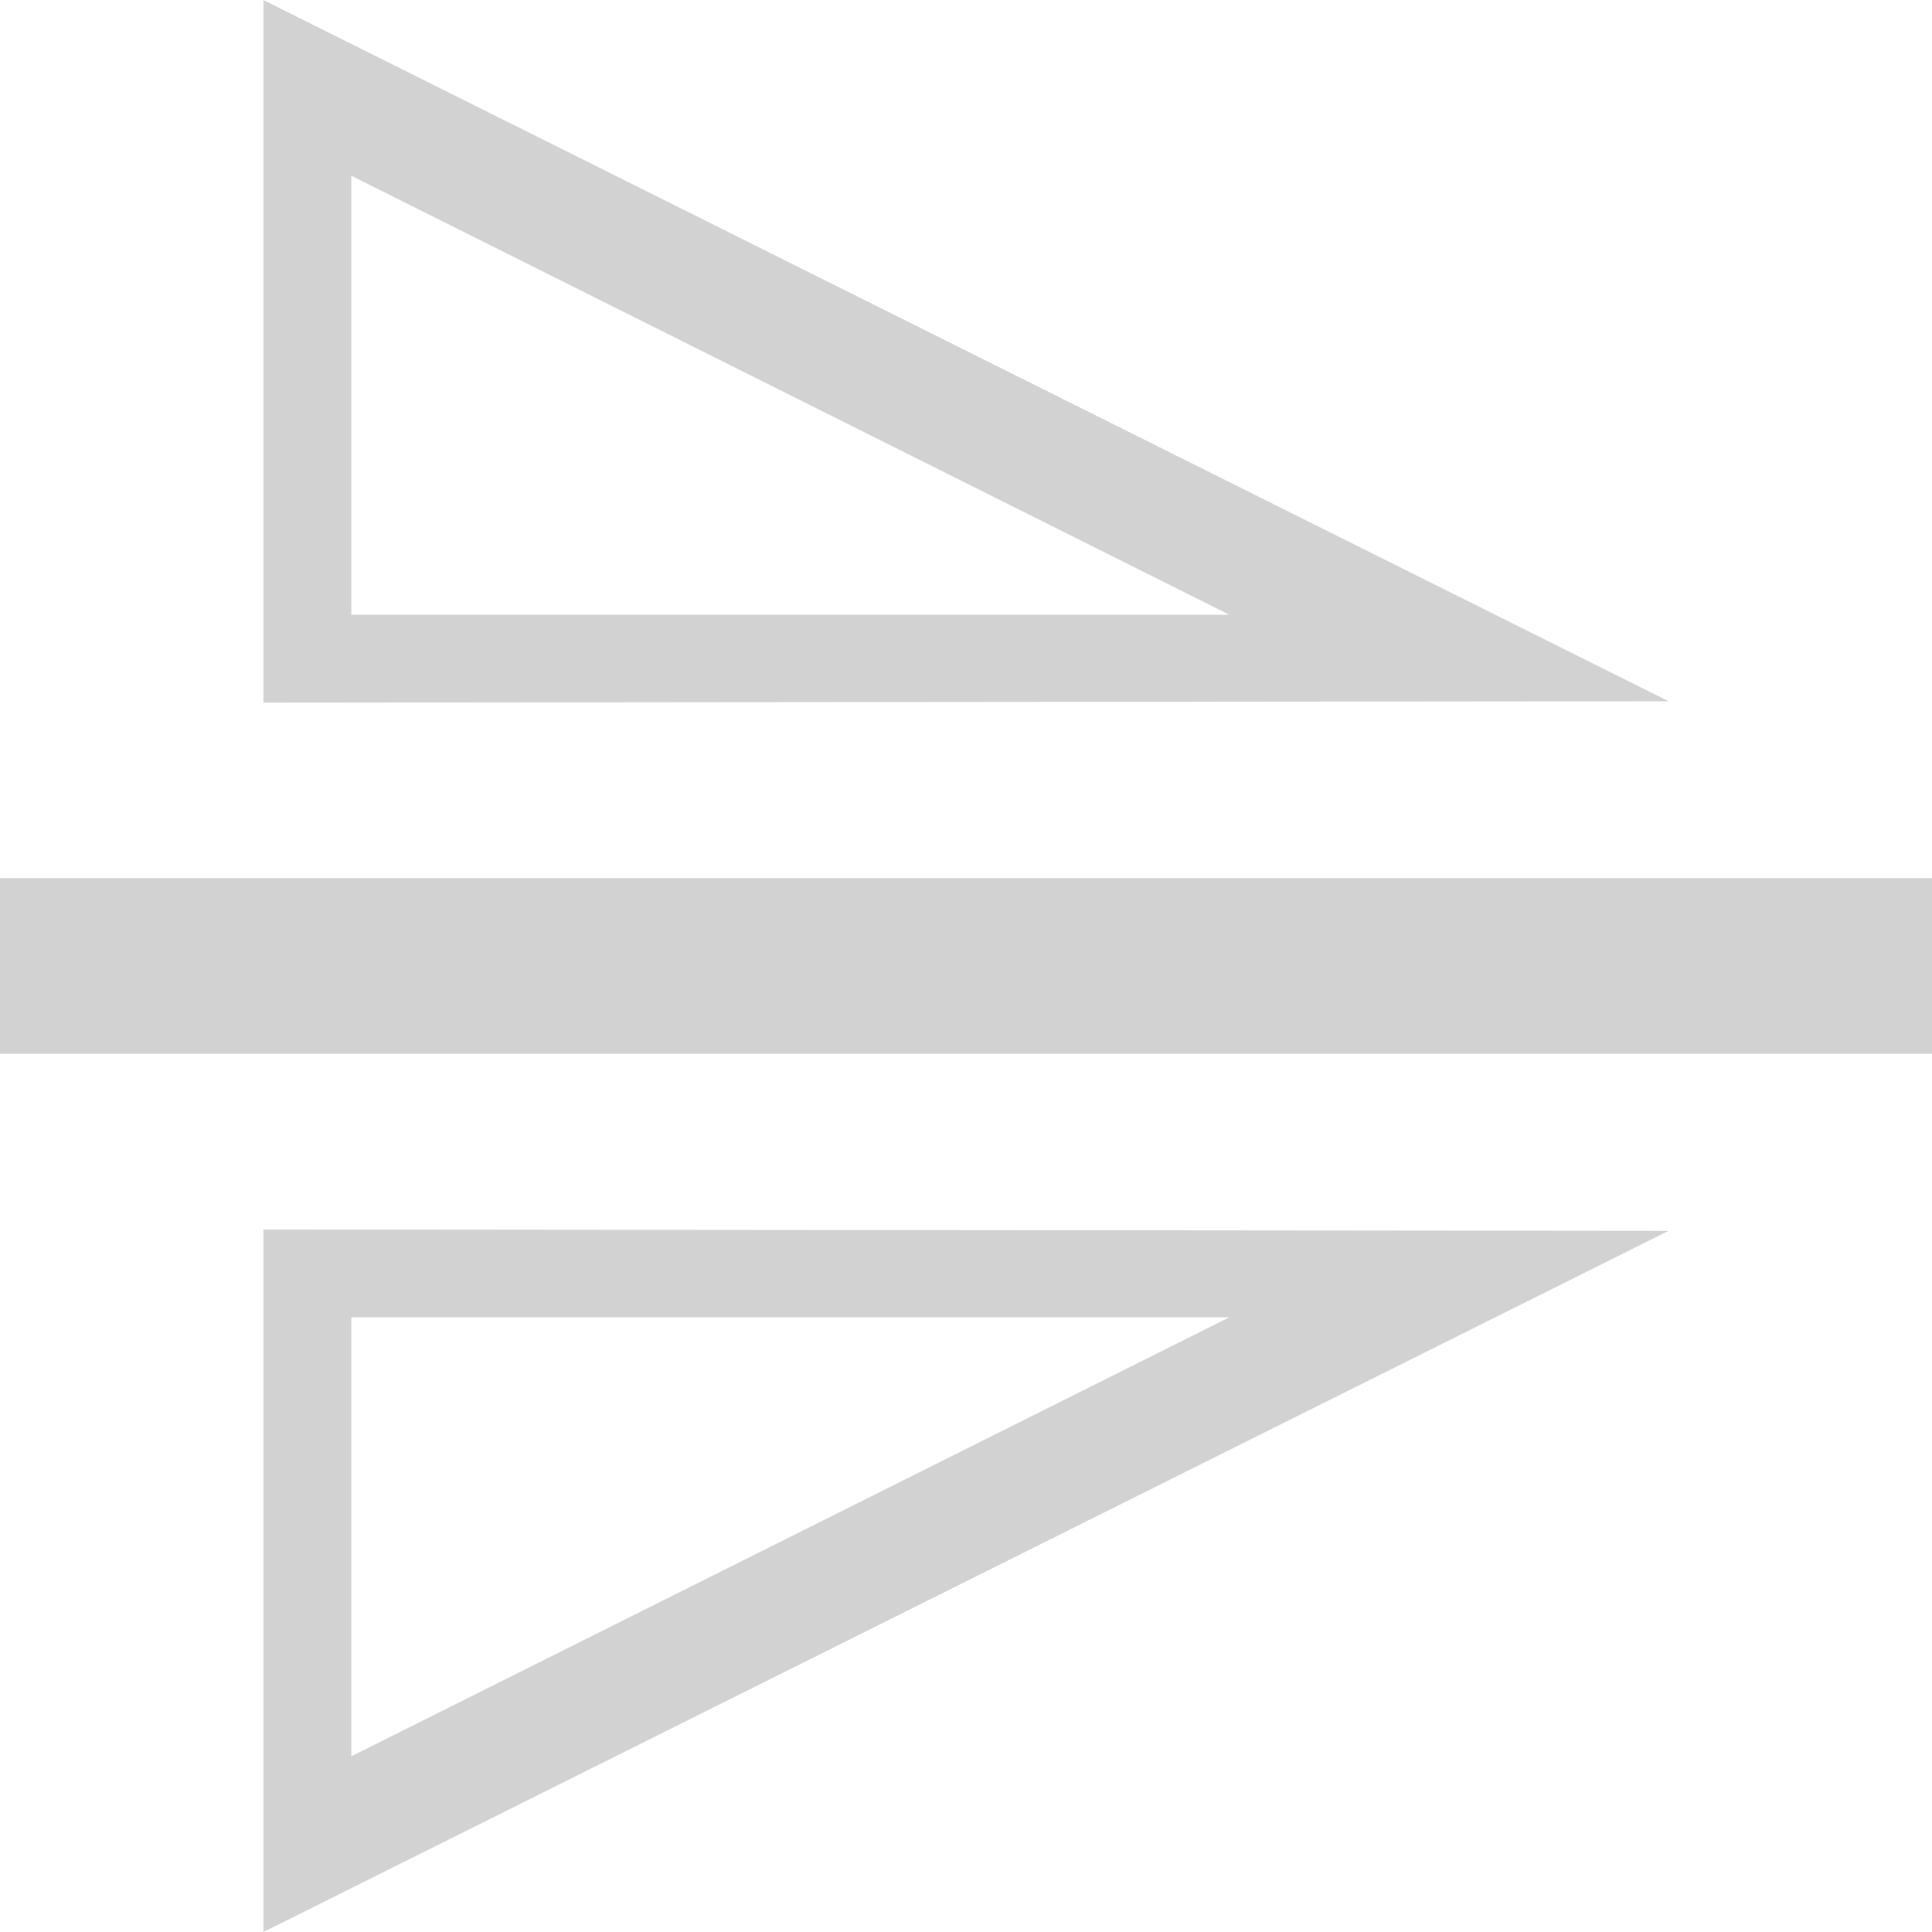
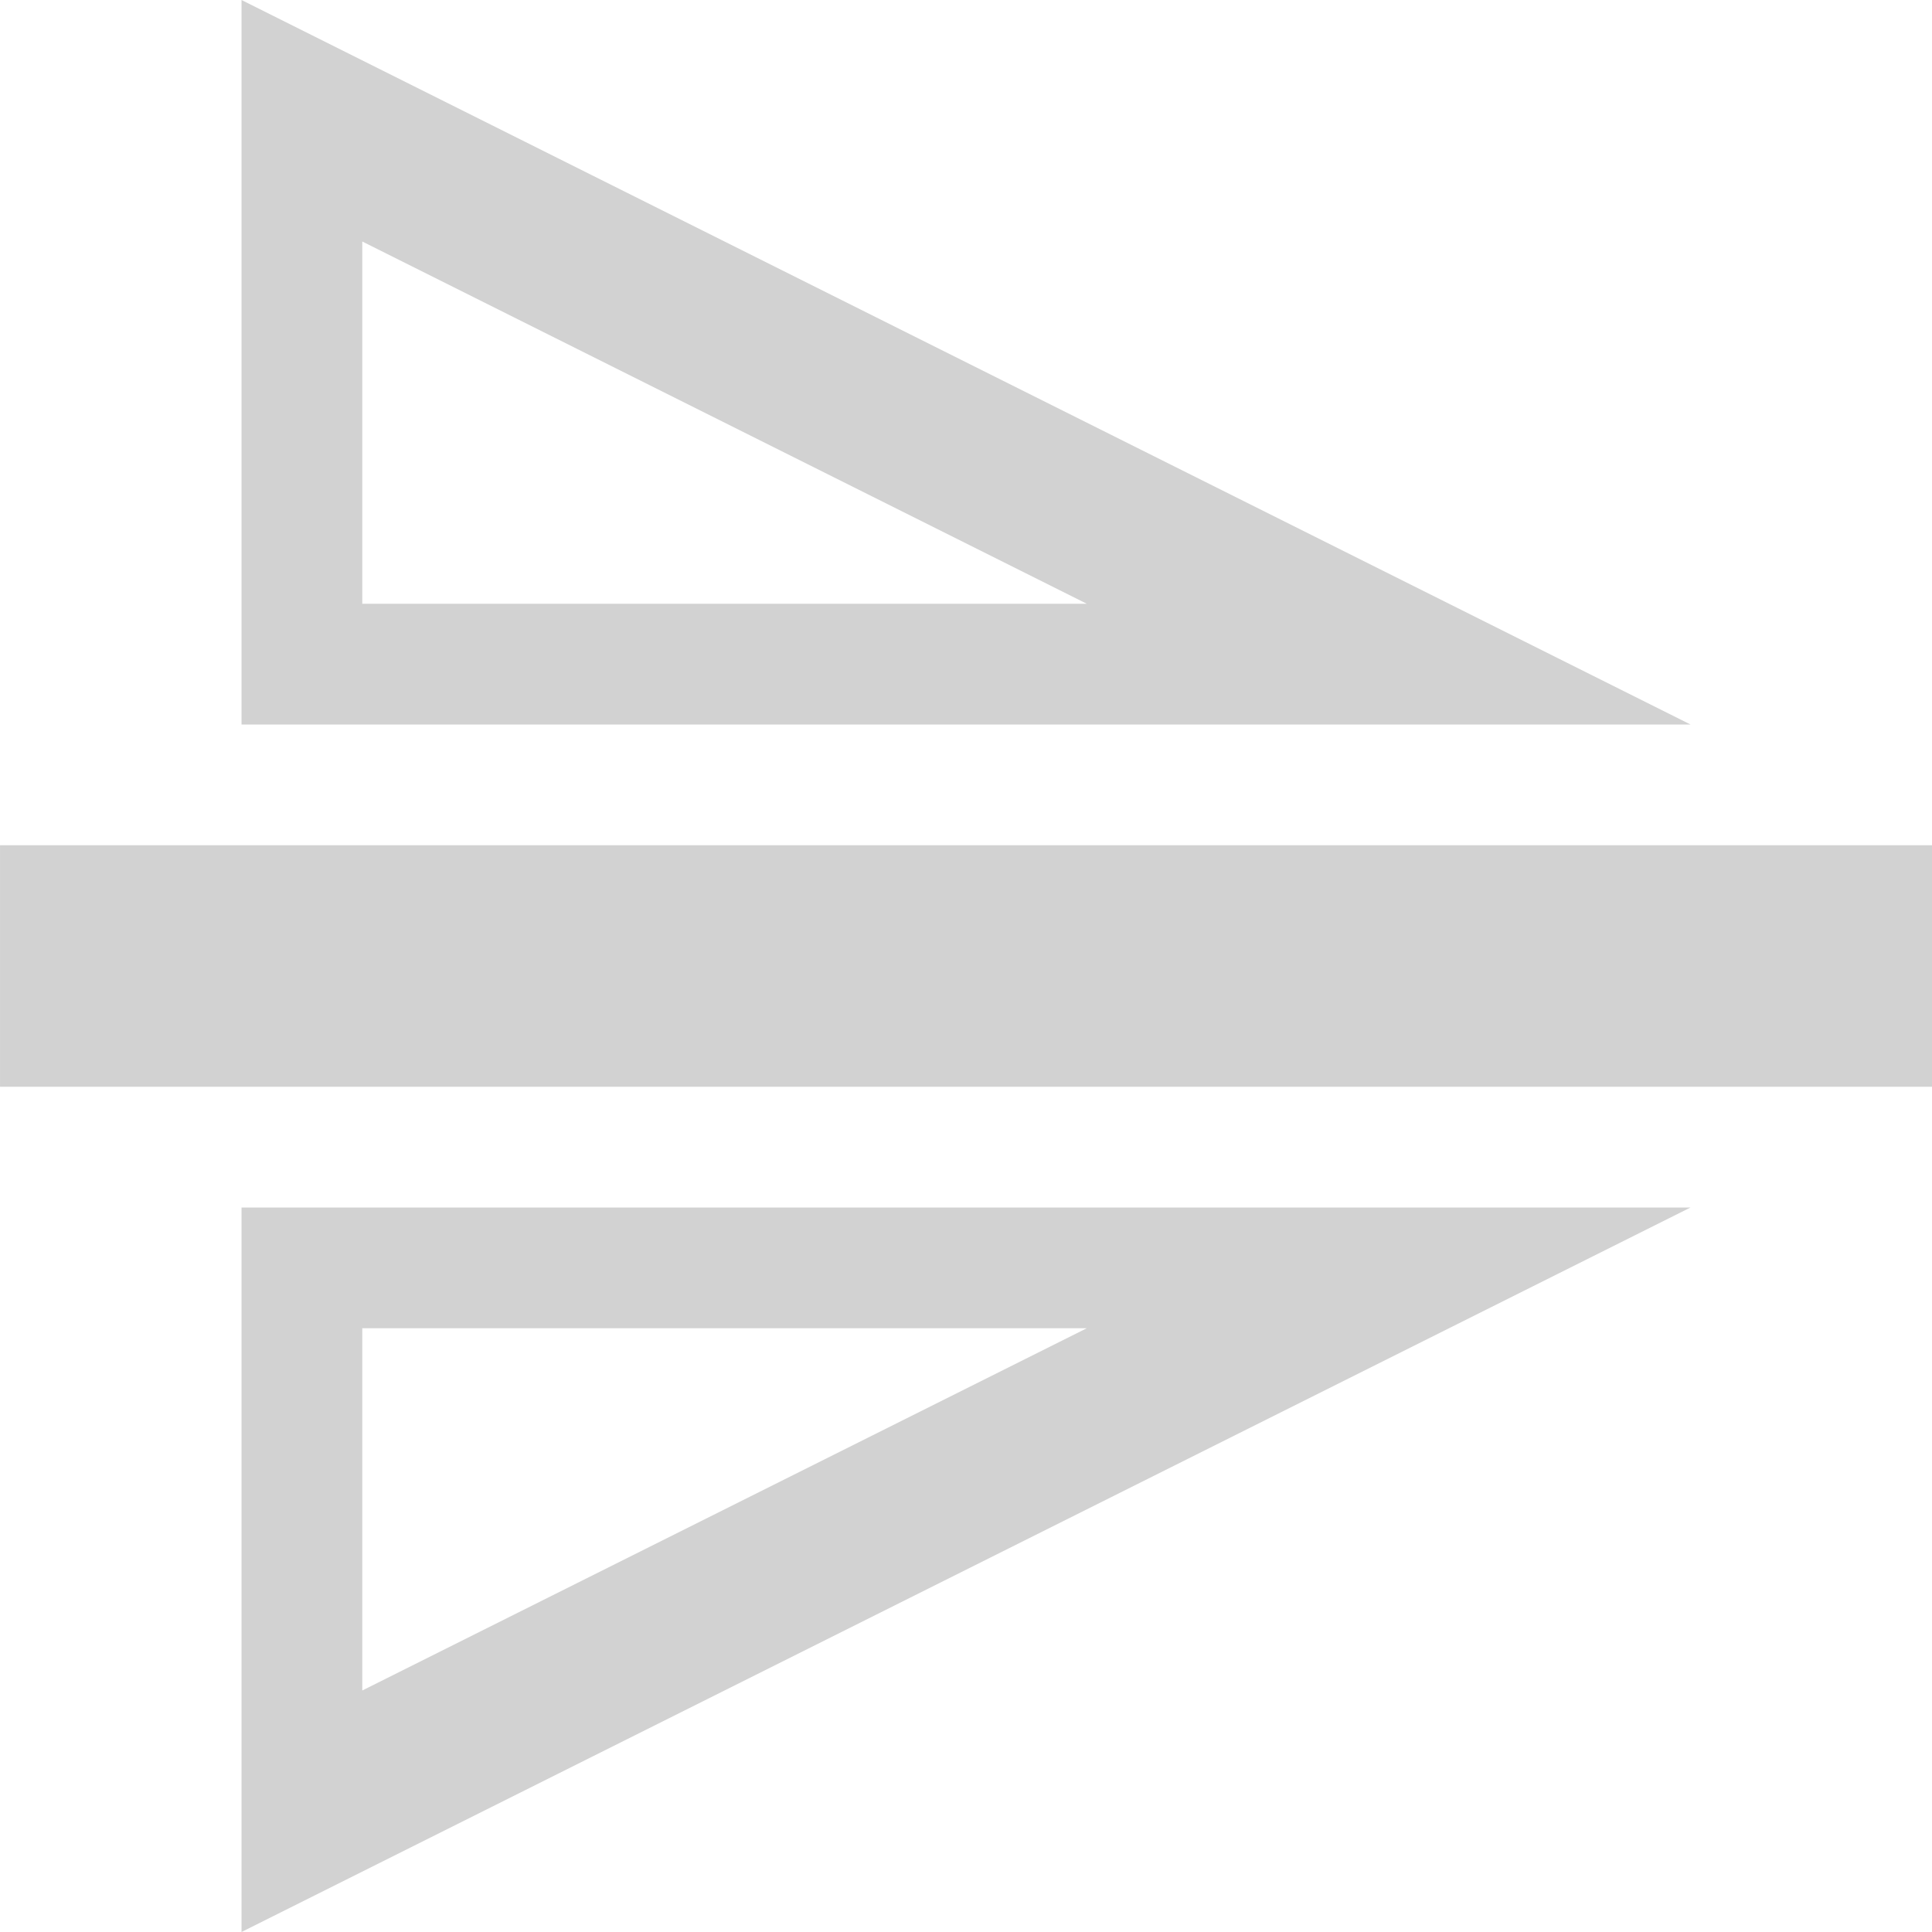
- <svg xmlns="http://www.w3.org/2000/svg" width="22" height="22" viewBox="0 0 22 22" id="svg5502" version="1.1">
+ <svg xmlns="http://www.w3.org/2000/svg" width="16" height="16" viewBox="0 0 16 16" id="svg5502" version="1.1">
  <defs id="defs5504" />
-   <g id="layer1" transform="translate(0,-1030.362)">
-     <path style="fill:#d2d2d2;fill-opacity:1;fill-rule:evenodd;stroke:none;stroke-width:1px;stroke-linecap:butt;stroke-linejoin:miter;stroke-opacity:1" d="m 22,1040.362 0,2 -22,0 0,-2 z" id="path3427" />
-     <path style="fill:#d2d2d2;fill-opacity:1;fill-rule:evenodd;stroke:none;stroke-width:0.1;stroke-linecap:butt;stroke-linejoin:miter;stroke-miterlimit:4;stroke-dasharray:none;stroke-opacity:1" d="m 19,1038.347 -16,-7.984 0,8 16,-0.016 z m -5,-0.984 -10,0 0,-5 10,5 z" id="path4777" />
-     <path style="fill:#d2d2d2;fill-opacity:1;fill-rule:evenodd;stroke:none;stroke-width:0.1;stroke-linecap:butt;stroke-linejoin:miter;stroke-miterlimit:4;stroke-dasharray:none;stroke-opacity:1" d="m 19,1044.378 -16,7.984 0,-8 16,0.016 z m -5,0.984 -10,0 0,5 10,-5 z" id="path4777-5" />
+   <g id="layer1" transform="rotate(90,526.1811,526.1811)">
+     <path style="fill:#d2d2d2;fill-opacity:1;fill-rule:evenodd;stroke:none;stroke-width:0.727px;stroke-linecap:butt;stroke-linejoin:miter;stroke-opacity:1" d="m 7,1036.362 h 2 v 16 H 7 Z" id="path3427" />
+     <path style="fill:#d2d2d2;fill-opacity:1;fill-rule:evenodd;stroke:none;stroke-width:0.073;stroke-linecap:butt;stroke-linejoin:miter;stroke-miterlimit:4;stroke-dasharray:none;stroke-opacity:1" d="m 0,1050.362 h 6 v -12 z m 5,-7 v 6 H 2 Z" id="path4777" />
+     <path style="fill:#d2d2d2;fill-opacity:1;fill-rule:evenodd;stroke:none;stroke-width:0.073;stroke-linecap:butt;stroke-linejoin:miter;stroke-miterlimit:4;stroke-dasharray:none;stroke-opacity:1" d="m 16,1050.362 h -6 v -12 z m -5,-7 v 6 h 3 z" id="path4777-3" />
  </g>
</svg>
